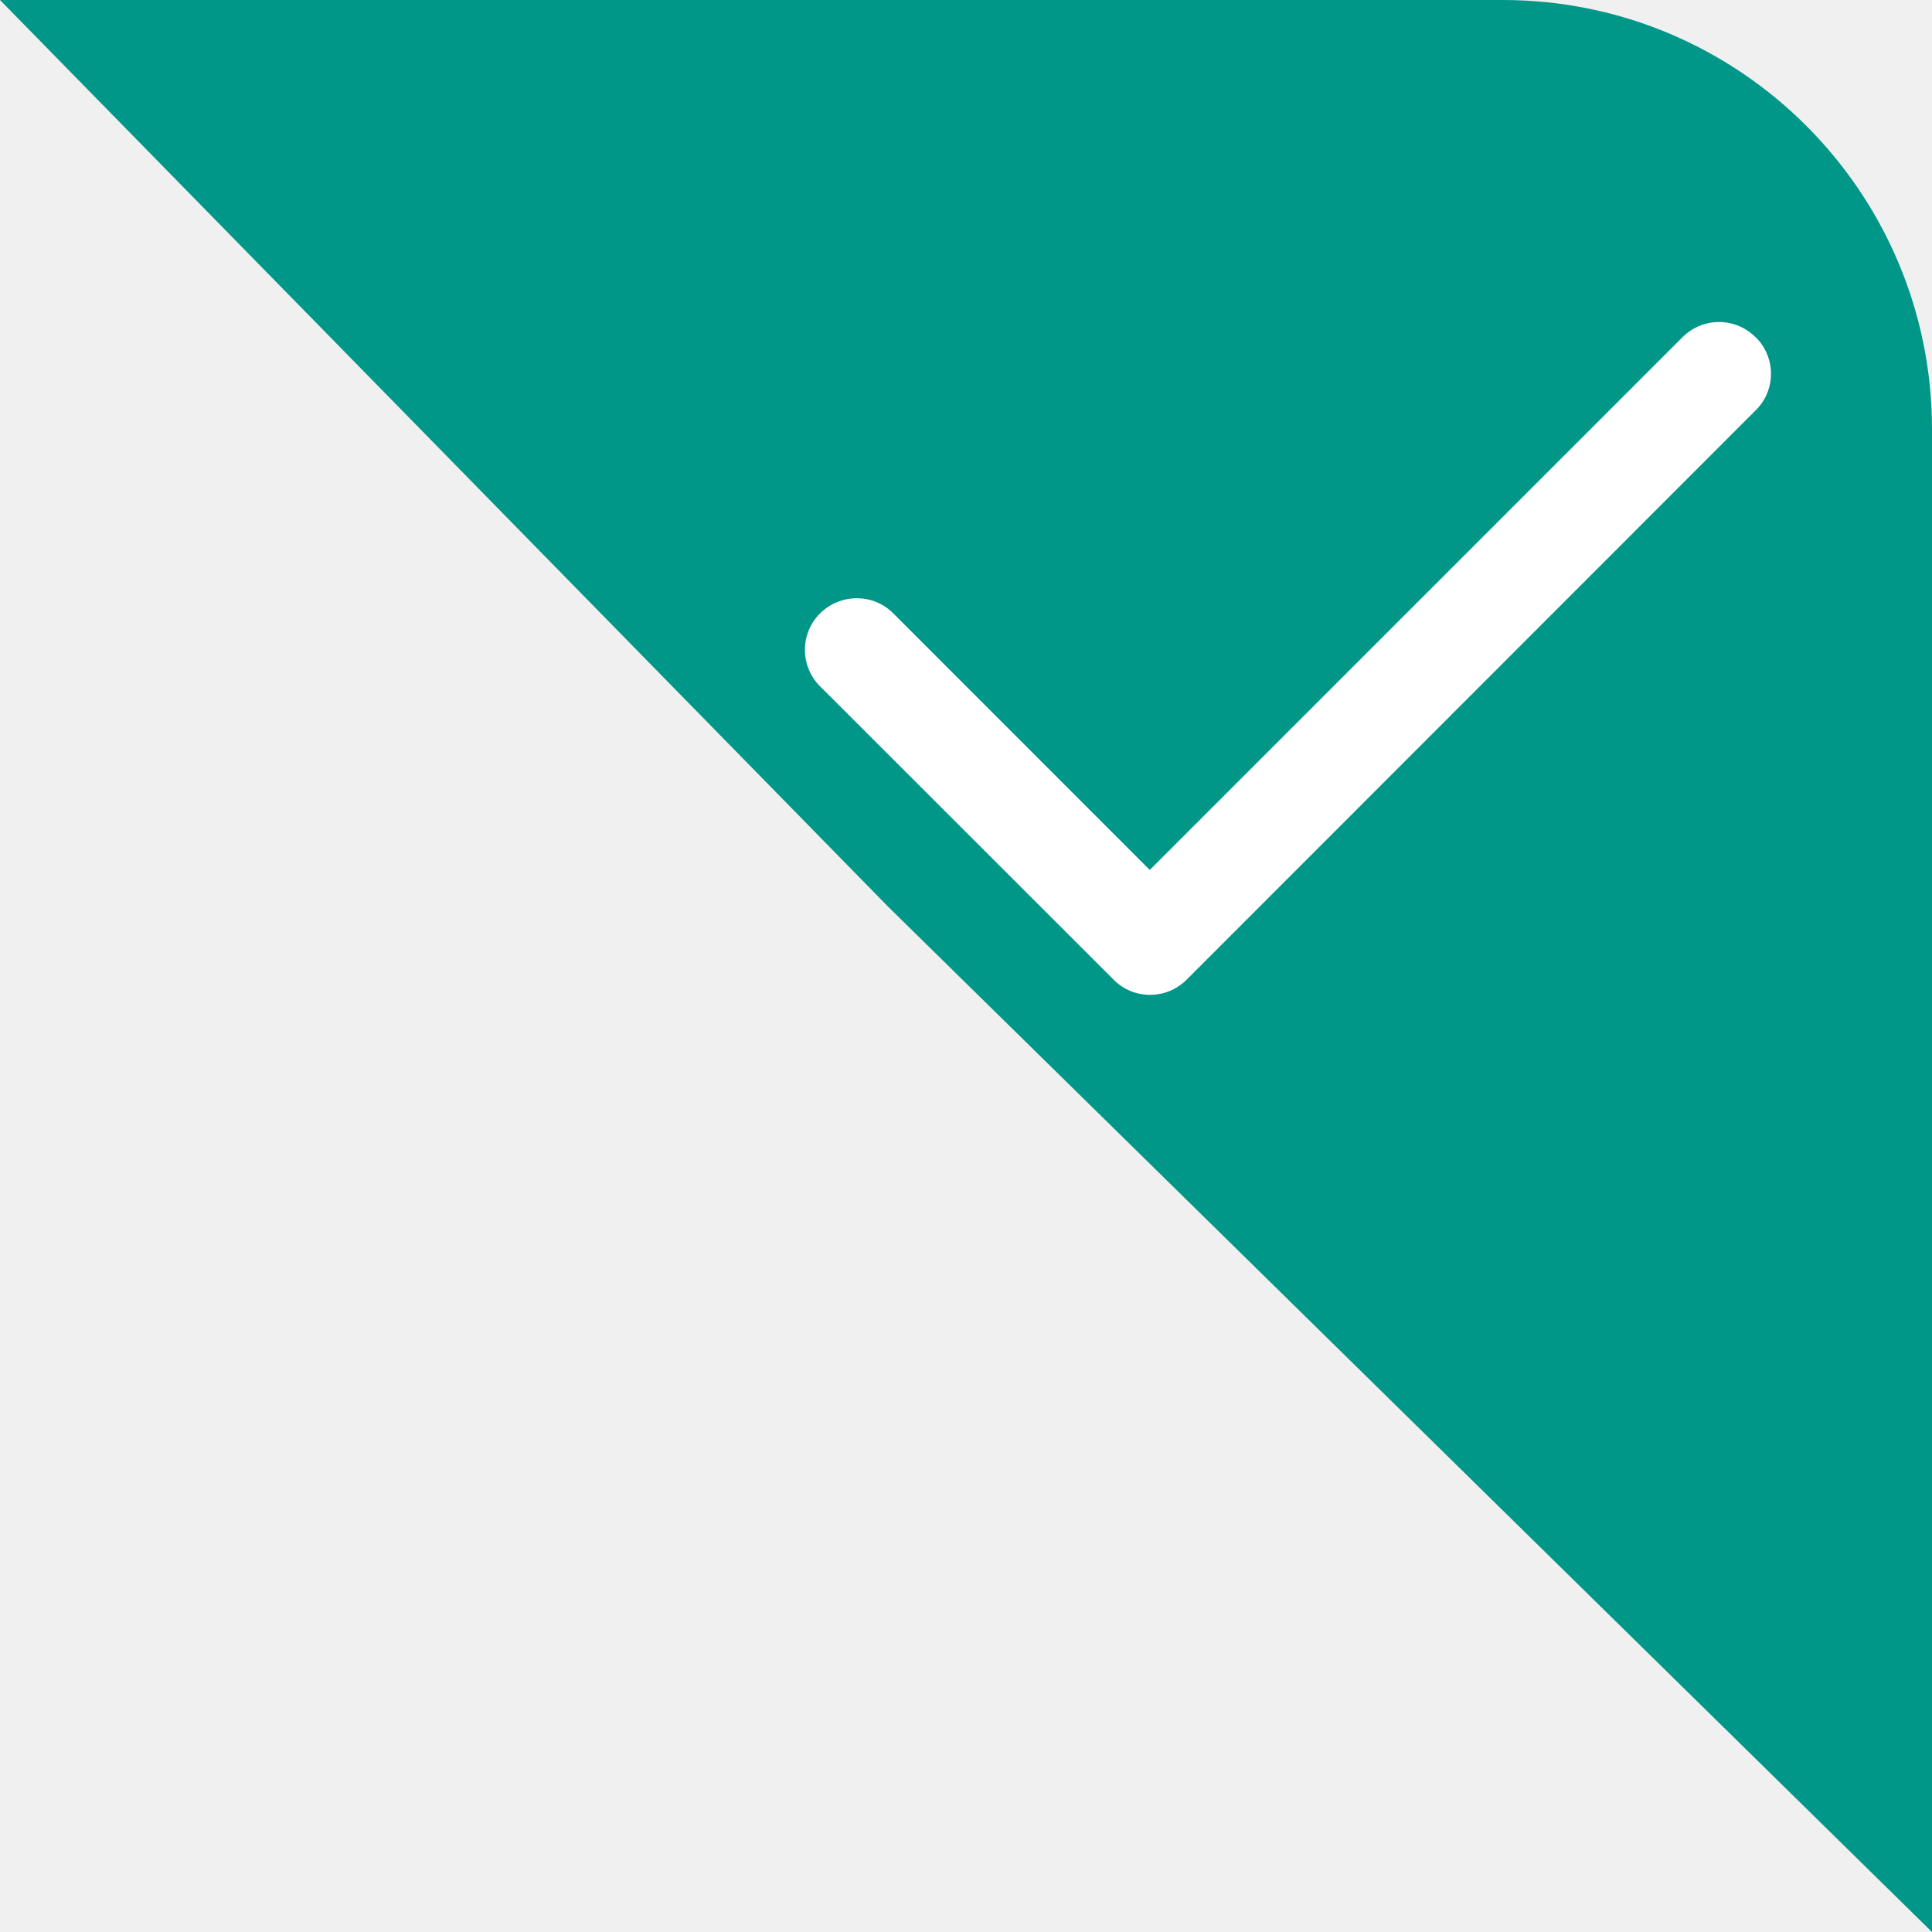
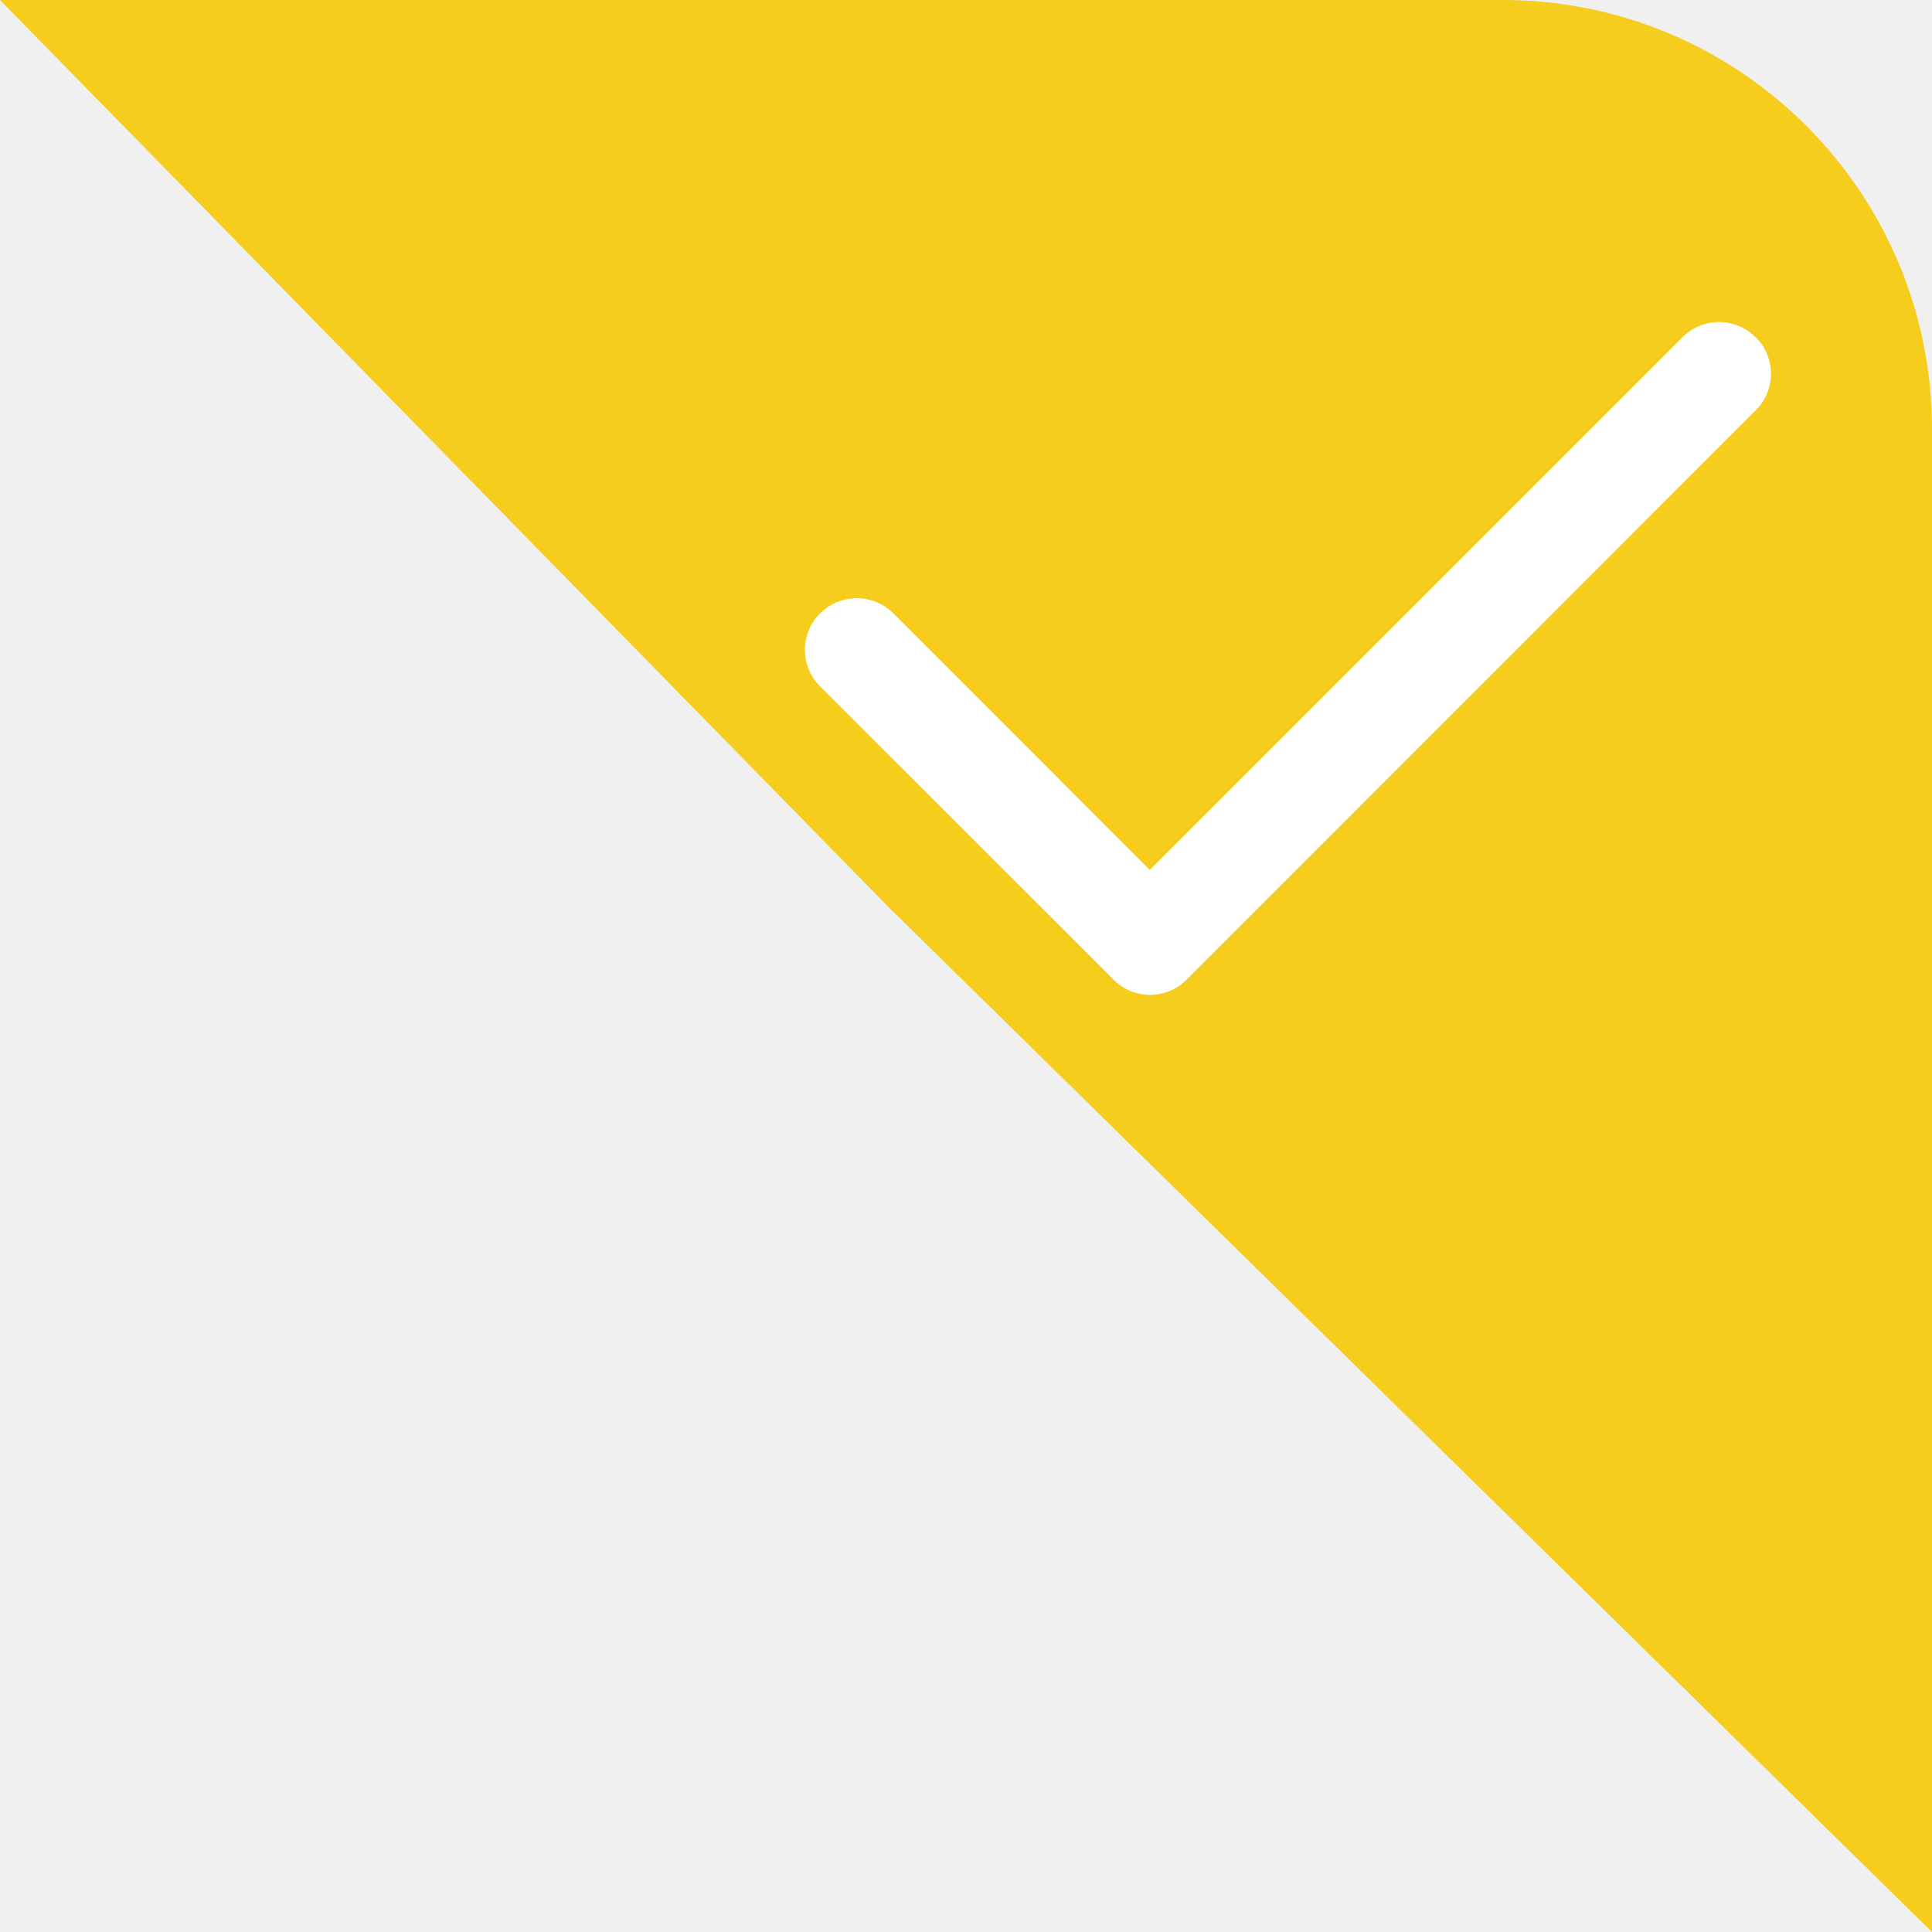
<svg xmlns="http://www.w3.org/2000/svg" width="18" height="18" viewBox="0 0 18 18" fill="none">
-   <path d="M0 0H14C16.209 0 18 1.791 18 4V18L8.278 8.451L0 0Z" fill="#009688" />
+   <path d="M0 0H14C16.209 0 18 1.791 18 4V18L8.278 8.451L0 0Z" fill="#f6cc1d" />
  <path d="M16.358 3.142C16.547 3.33 16.547 3.636 16.358 3.822L11.056 9.127C10.867 9.316 10.561 9.316 10.375 9.127L7.641 6.395C7.452 6.207 7.452 5.901 7.641 5.714C7.83 5.528 8.135 5.526 8.322 5.714L10.712 8.105L15.675 3.142C15.864 2.953 16.169 2.953 16.356 3.142H16.358Z" fill="white" />
</svg>
